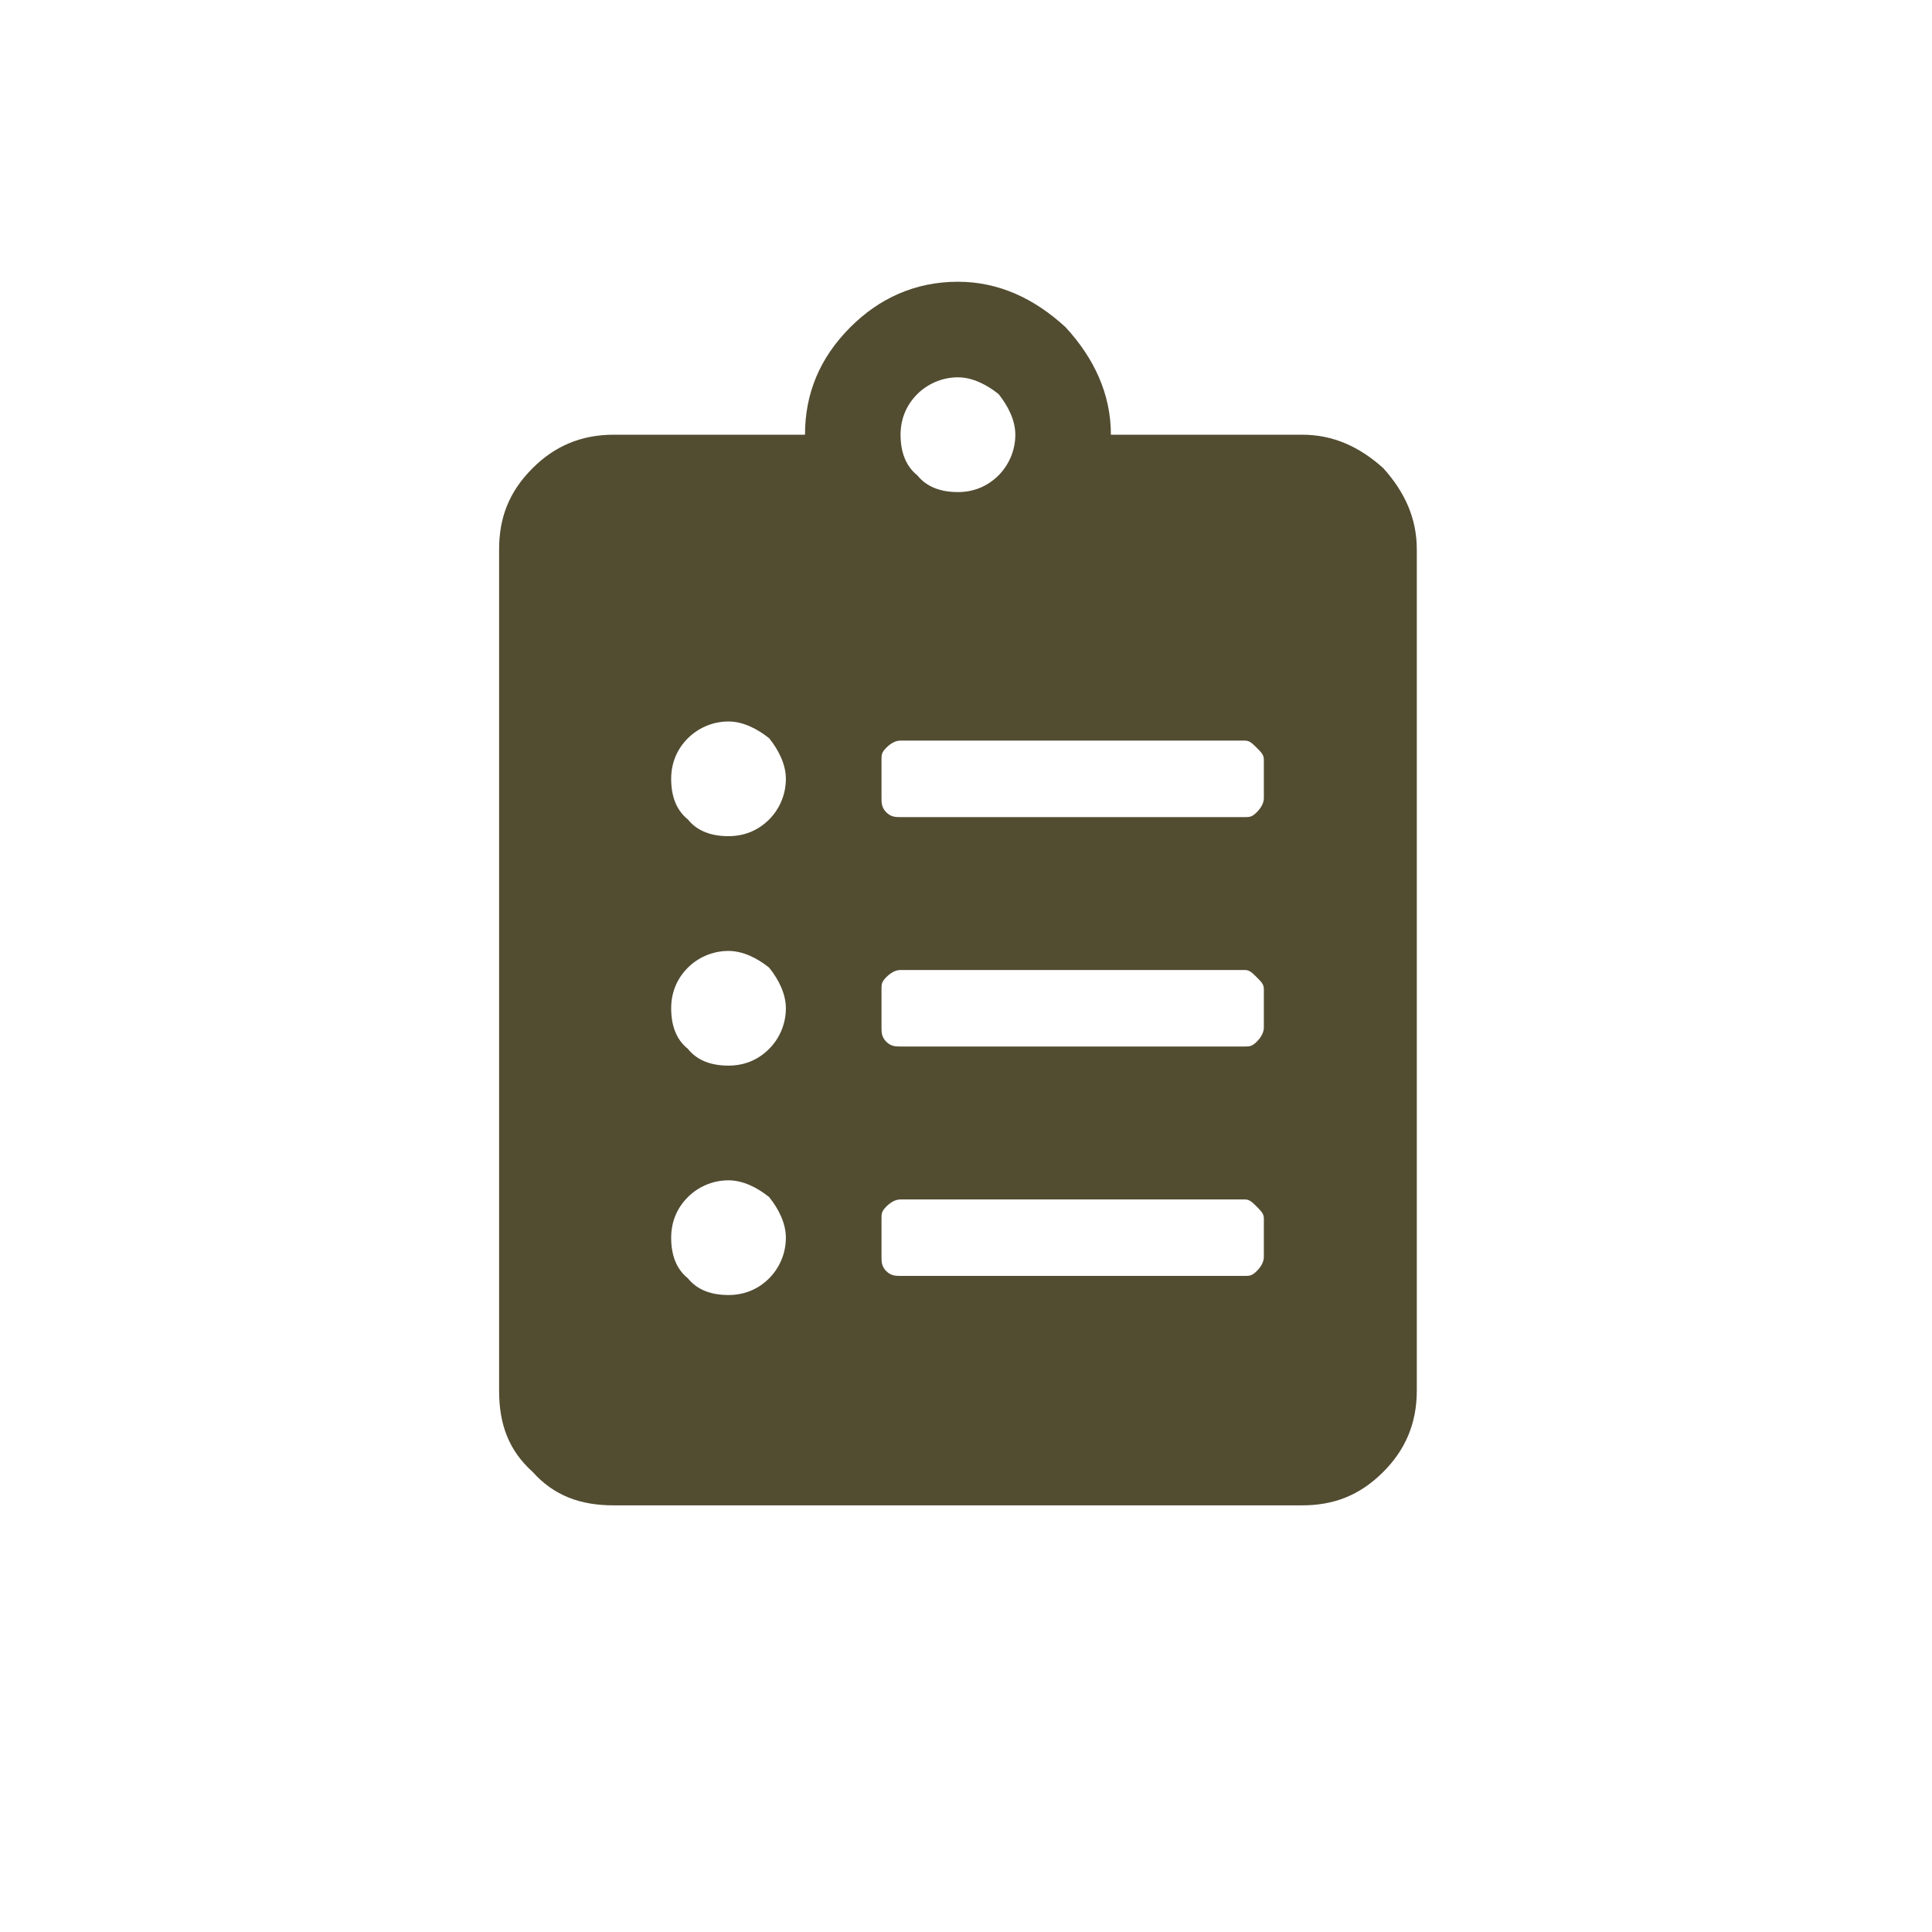
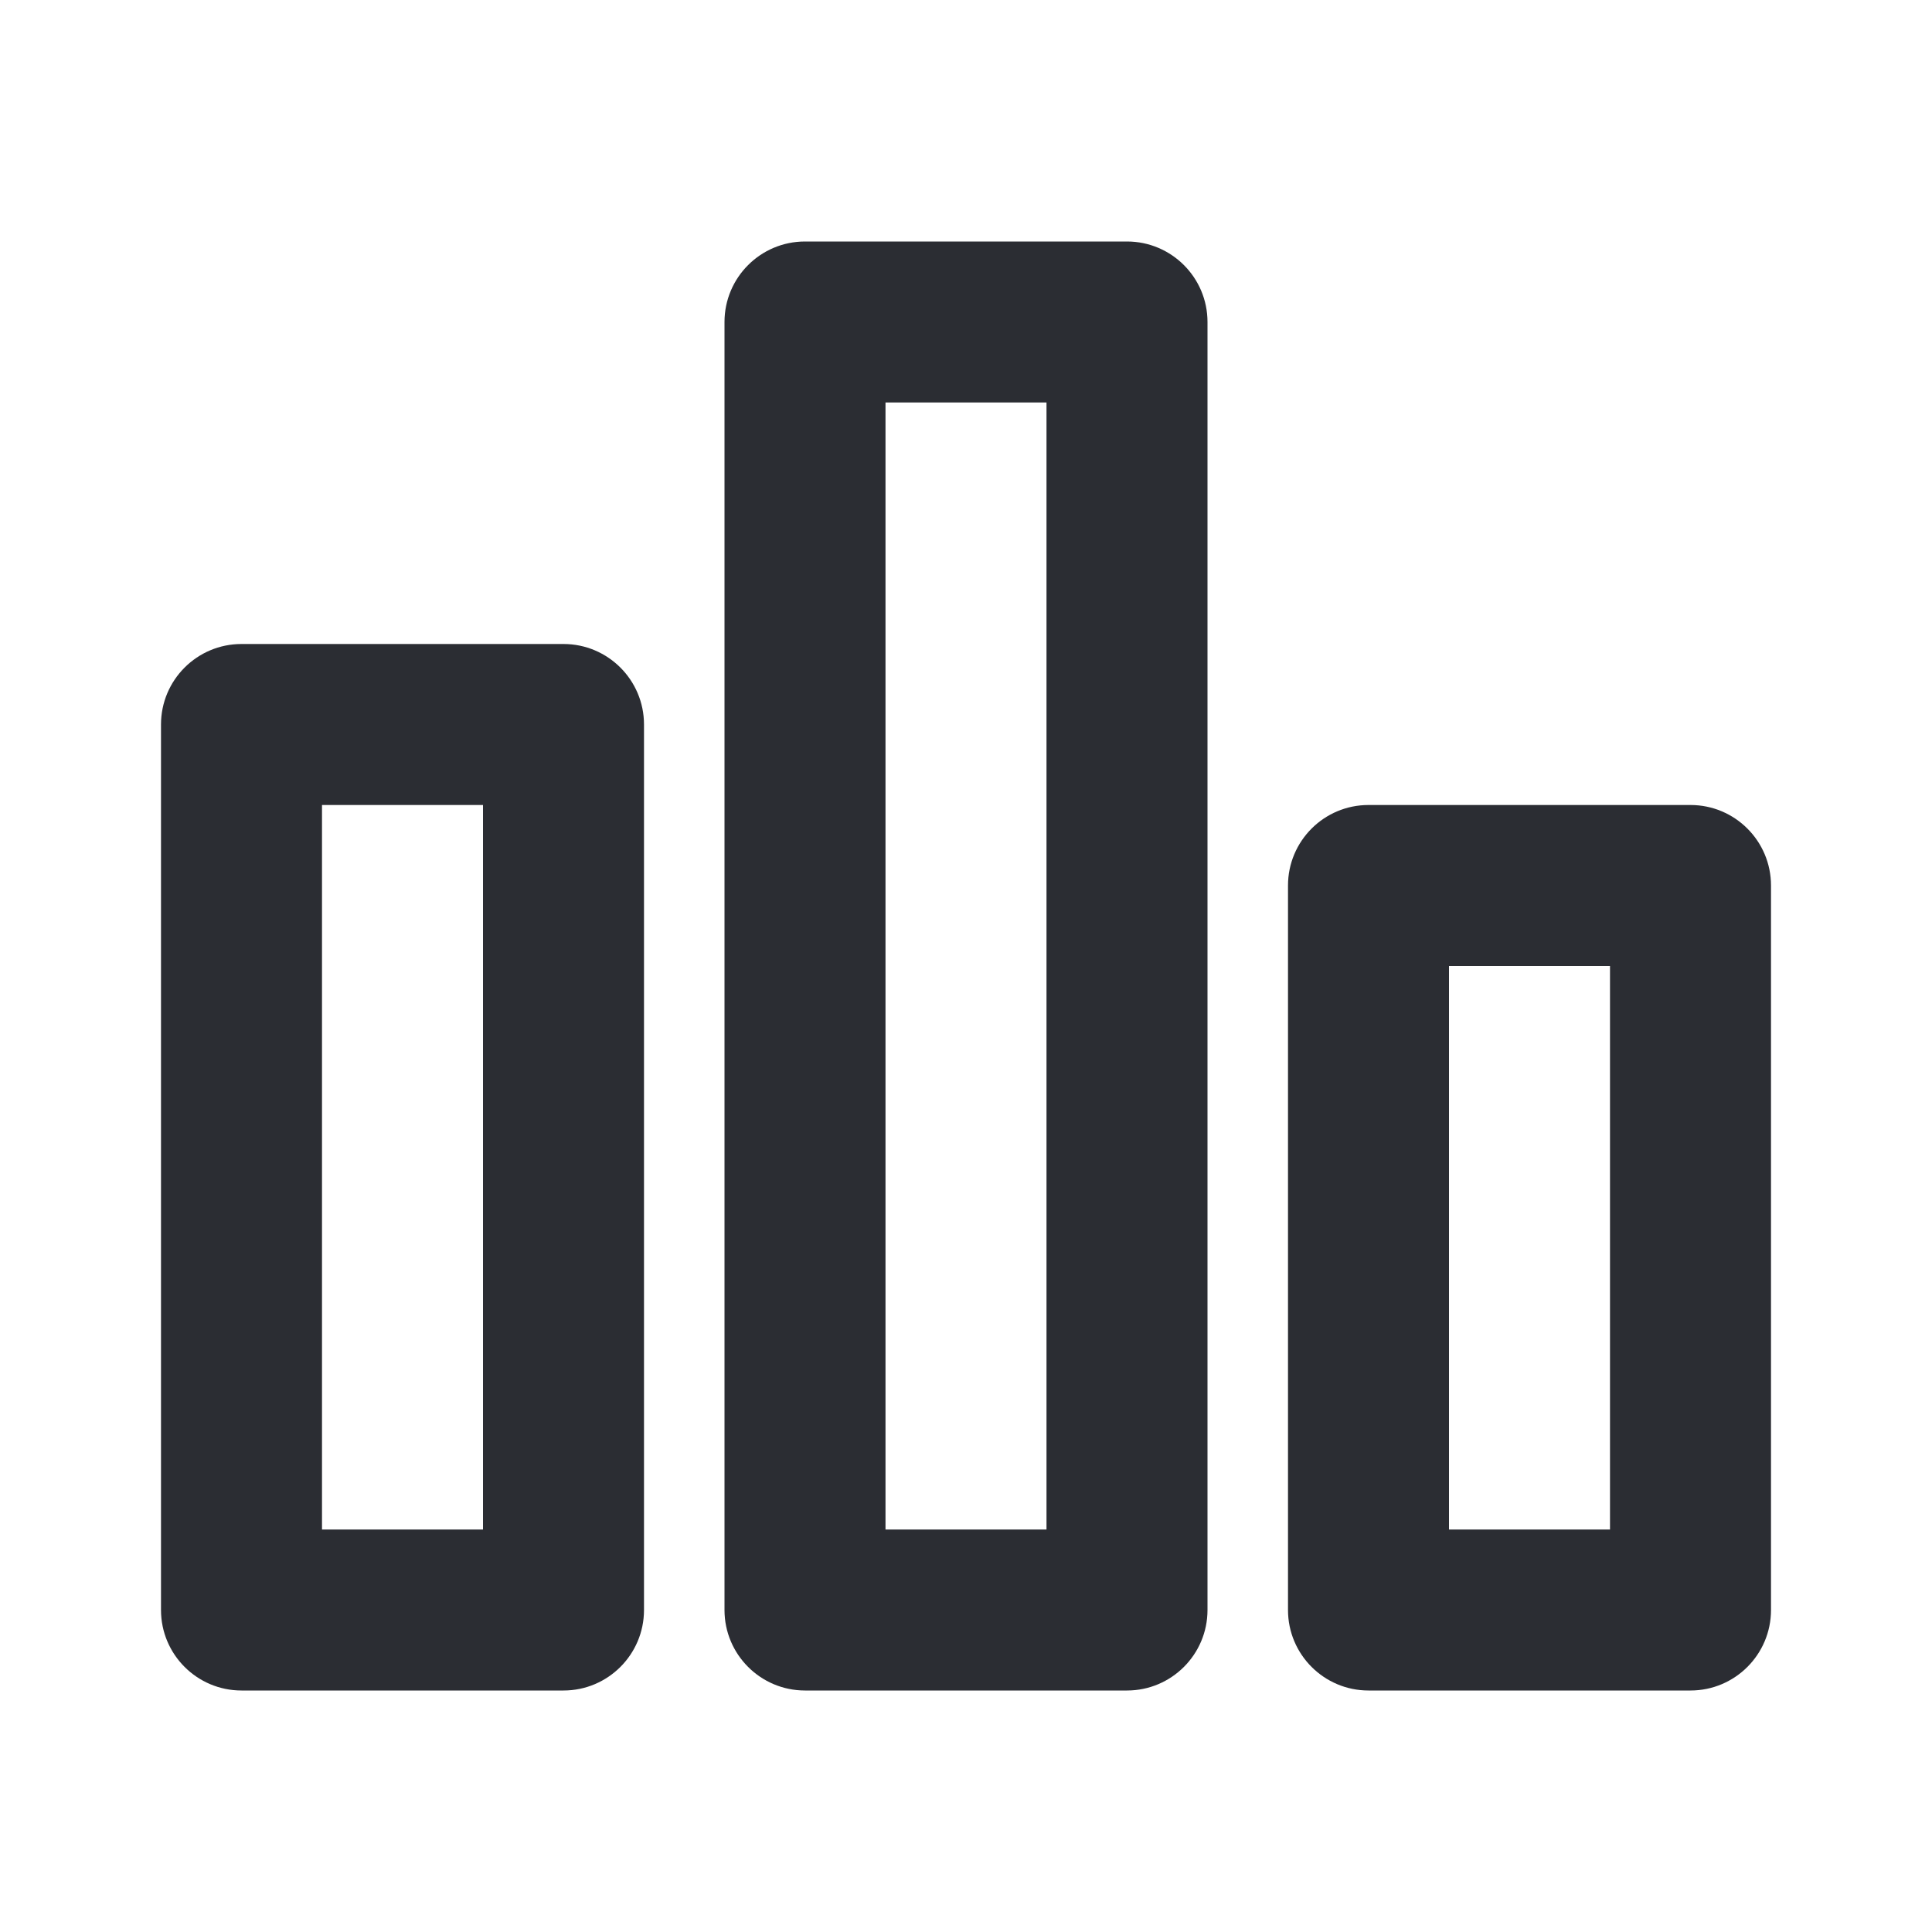
- <svg xmlns="http://www.w3.org/2000/svg" width="30" height="30" viewBox="0 0 30 30" fill="none">
-   <path d="M20.219 6.75C20.701 6.75 21.109 6.936 21.48 7.27C21.814 7.641 22 8.049 22 8.531V21.594C22 22.113 21.814 22.521 21.48 22.855C21.109 23.227 20.701 23.375 20.219 23.375H9.531C9.012 23.375 8.604 23.227 8.27 22.855C7.898 22.521 7.75 22.113 7.75 21.594V8.531C7.75 8.049 7.898 7.641 8.27 7.27C8.604 6.936 9.012 6.75 9.531 6.75H12.5C12.5 6.119 12.723 5.562 13.205 5.08C13.65 4.635 14.207 4.375 14.875 4.375C15.506 4.375 16.062 4.635 16.545 5.08C16.99 5.562 17.25 6.119 17.25 6.75H20.219ZM11.312 20.109C11.535 20.109 11.758 20.035 11.943 19.85C12.092 19.701 12.203 19.479 12.203 19.219C12.203 18.996 12.092 18.773 11.943 18.588C11.758 18.439 11.535 18.328 11.312 18.328C11.053 18.328 10.83 18.439 10.682 18.588C10.496 18.773 10.422 18.996 10.422 19.219C10.422 19.479 10.496 19.701 10.682 19.85C10.83 20.035 11.053 20.109 11.312 20.109ZM11.312 16.547C11.535 16.547 11.758 16.473 11.943 16.287C12.092 16.139 12.203 15.916 12.203 15.656C12.203 15.434 12.092 15.211 11.943 15.025C11.758 14.877 11.535 14.766 11.312 14.766C11.053 14.766 10.83 14.877 10.682 15.025C10.496 15.211 10.422 15.434 10.422 15.656C10.422 15.916 10.496 16.139 10.682 16.287C10.83 16.473 11.053 16.547 11.312 16.547ZM11.312 12.984C11.535 12.984 11.758 12.91 11.943 12.725C12.092 12.576 12.203 12.354 12.203 12.094C12.203 11.871 12.092 11.648 11.943 11.463C11.758 11.315 11.535 11.203 11.312 11.203C11.053 11.203 10.83 11.315 10.682 11.463C10.496 11.648 10.422 11.871 10.422 12.094C10.422 12.354 10.496 12.576 10.682 12.725C10.83 12.91 11.053 12.984 11.312 12.984ZM14.875 5.859C14.615 5.859 14.393 5.971 14.244 6.119C14.059 6.305 13.984 6.527 13.984 6.75C13.984 7.01 14.059 7.232 14.244 7.381C14.393 7.566 14.615 7.641 14.875 7.641C15.098 7.641 15.32 7.566 15.506 7.381C15.654 7.232 15.766 7.01 15.766 6.75C15.766 6.527 15.654 6.305 15.506 6.119C15.32 5.971 15.098 5.859 14.875 5.859ZM19.625 19.516V18.922C19.625 18.848 19.588 18.811 19.514 18.736C19.439 18.662 19.402 18.625 19.328 18.625H13.984C13.91 18.625 13.836 18.662 13.762 18.736C13.688 18.811 13.688 18.848 13.688 18.922V19.516C13.688 19.59 13.688 19.664 13.762 19.738C13.836 19.812 13.91 19.812 13.984 19.812H19.328C19.402 19.812 19.439 19.812 19.514 19.738C19.588 19.664 19.625 19.59 19.625 19.516ZM19.625 15.953V15.359C19.625 15.285 19.588 15.248 19.514 15.174C19.439 15.1 19.402 15.062 19.328 15.062H13.984C13.91 15.062 13.836 15.1 13.762 15.174C13.688 15.248 13.688 15.285 13.688 15.359V15.953C13.688 16.027 13.688 16.102 13.762 16.176C13.836 16.25 13.91 16.25 13.984 16.25H19.328C19.402 16.25 19.439 16.25 19.514 16.176C19.588 16.102 19.625 16.027 19.625 15.953ZM19.625 12.391V11.797C19.625 11.723 19.588 11.685 19.514 11.611C19.439 11.537 19.402 11.5 19.328 11.5H13.984C13.91 11.5 13.836 11.537 13.762 11.611C13.688 11.685 13.688 11.723 13.688 11.797V12.391C13.688 12.465 13.688 12.539 13.762 12.613C13.836 12.688 13.91 12.688 13.984 12.688H19.328C19.402 12.688 19.439 12.688 19.514 12.613C19.588 12.539 19.625 12.465 19.625 12.391Z" fill="#524C31" />
+ <svg xmlns="http://www.w3.org/2000/svg" width="24" height="24" viewBox="0 0 24 24" fill="none">
+   <path fill-rule="evenodd" clip-rule="evenodd" d="M9 4C9 3.448 9.448 3 10 3H14C14.552 3 15 3.448 15 4V20C15 20.552 14.552 21 14 21H10C9.448 21 9 20.552 9 20V4ZM11 5V19H13V5H11Z" fill="#2B2D33" />
+   <path fill-rule="evenodd" clip-rule="evenodd" d="M16 11C16 10.448 16.448 10 17 10H21C21.552 10 22 10.448 22 11V20C22 20.552 21.552 21 21 21H17C16.448 21 16 20.552 16 20V11ZM18 12V19H20V12H18Z" fill="#2B2D33" />
+   <path fill-rule="evenodd" clip-rule="evenodd" d="M3 8C2.448 8 2 8.448 2 9V20C2 20.552 2.448 21 3 21H7C7.552 21 8 20.552 8 20V9C8 8.448 7.552 8 7 8H3ZM4 19V10H6V19H4Z" fill="#2B2D33" />
</svg>
